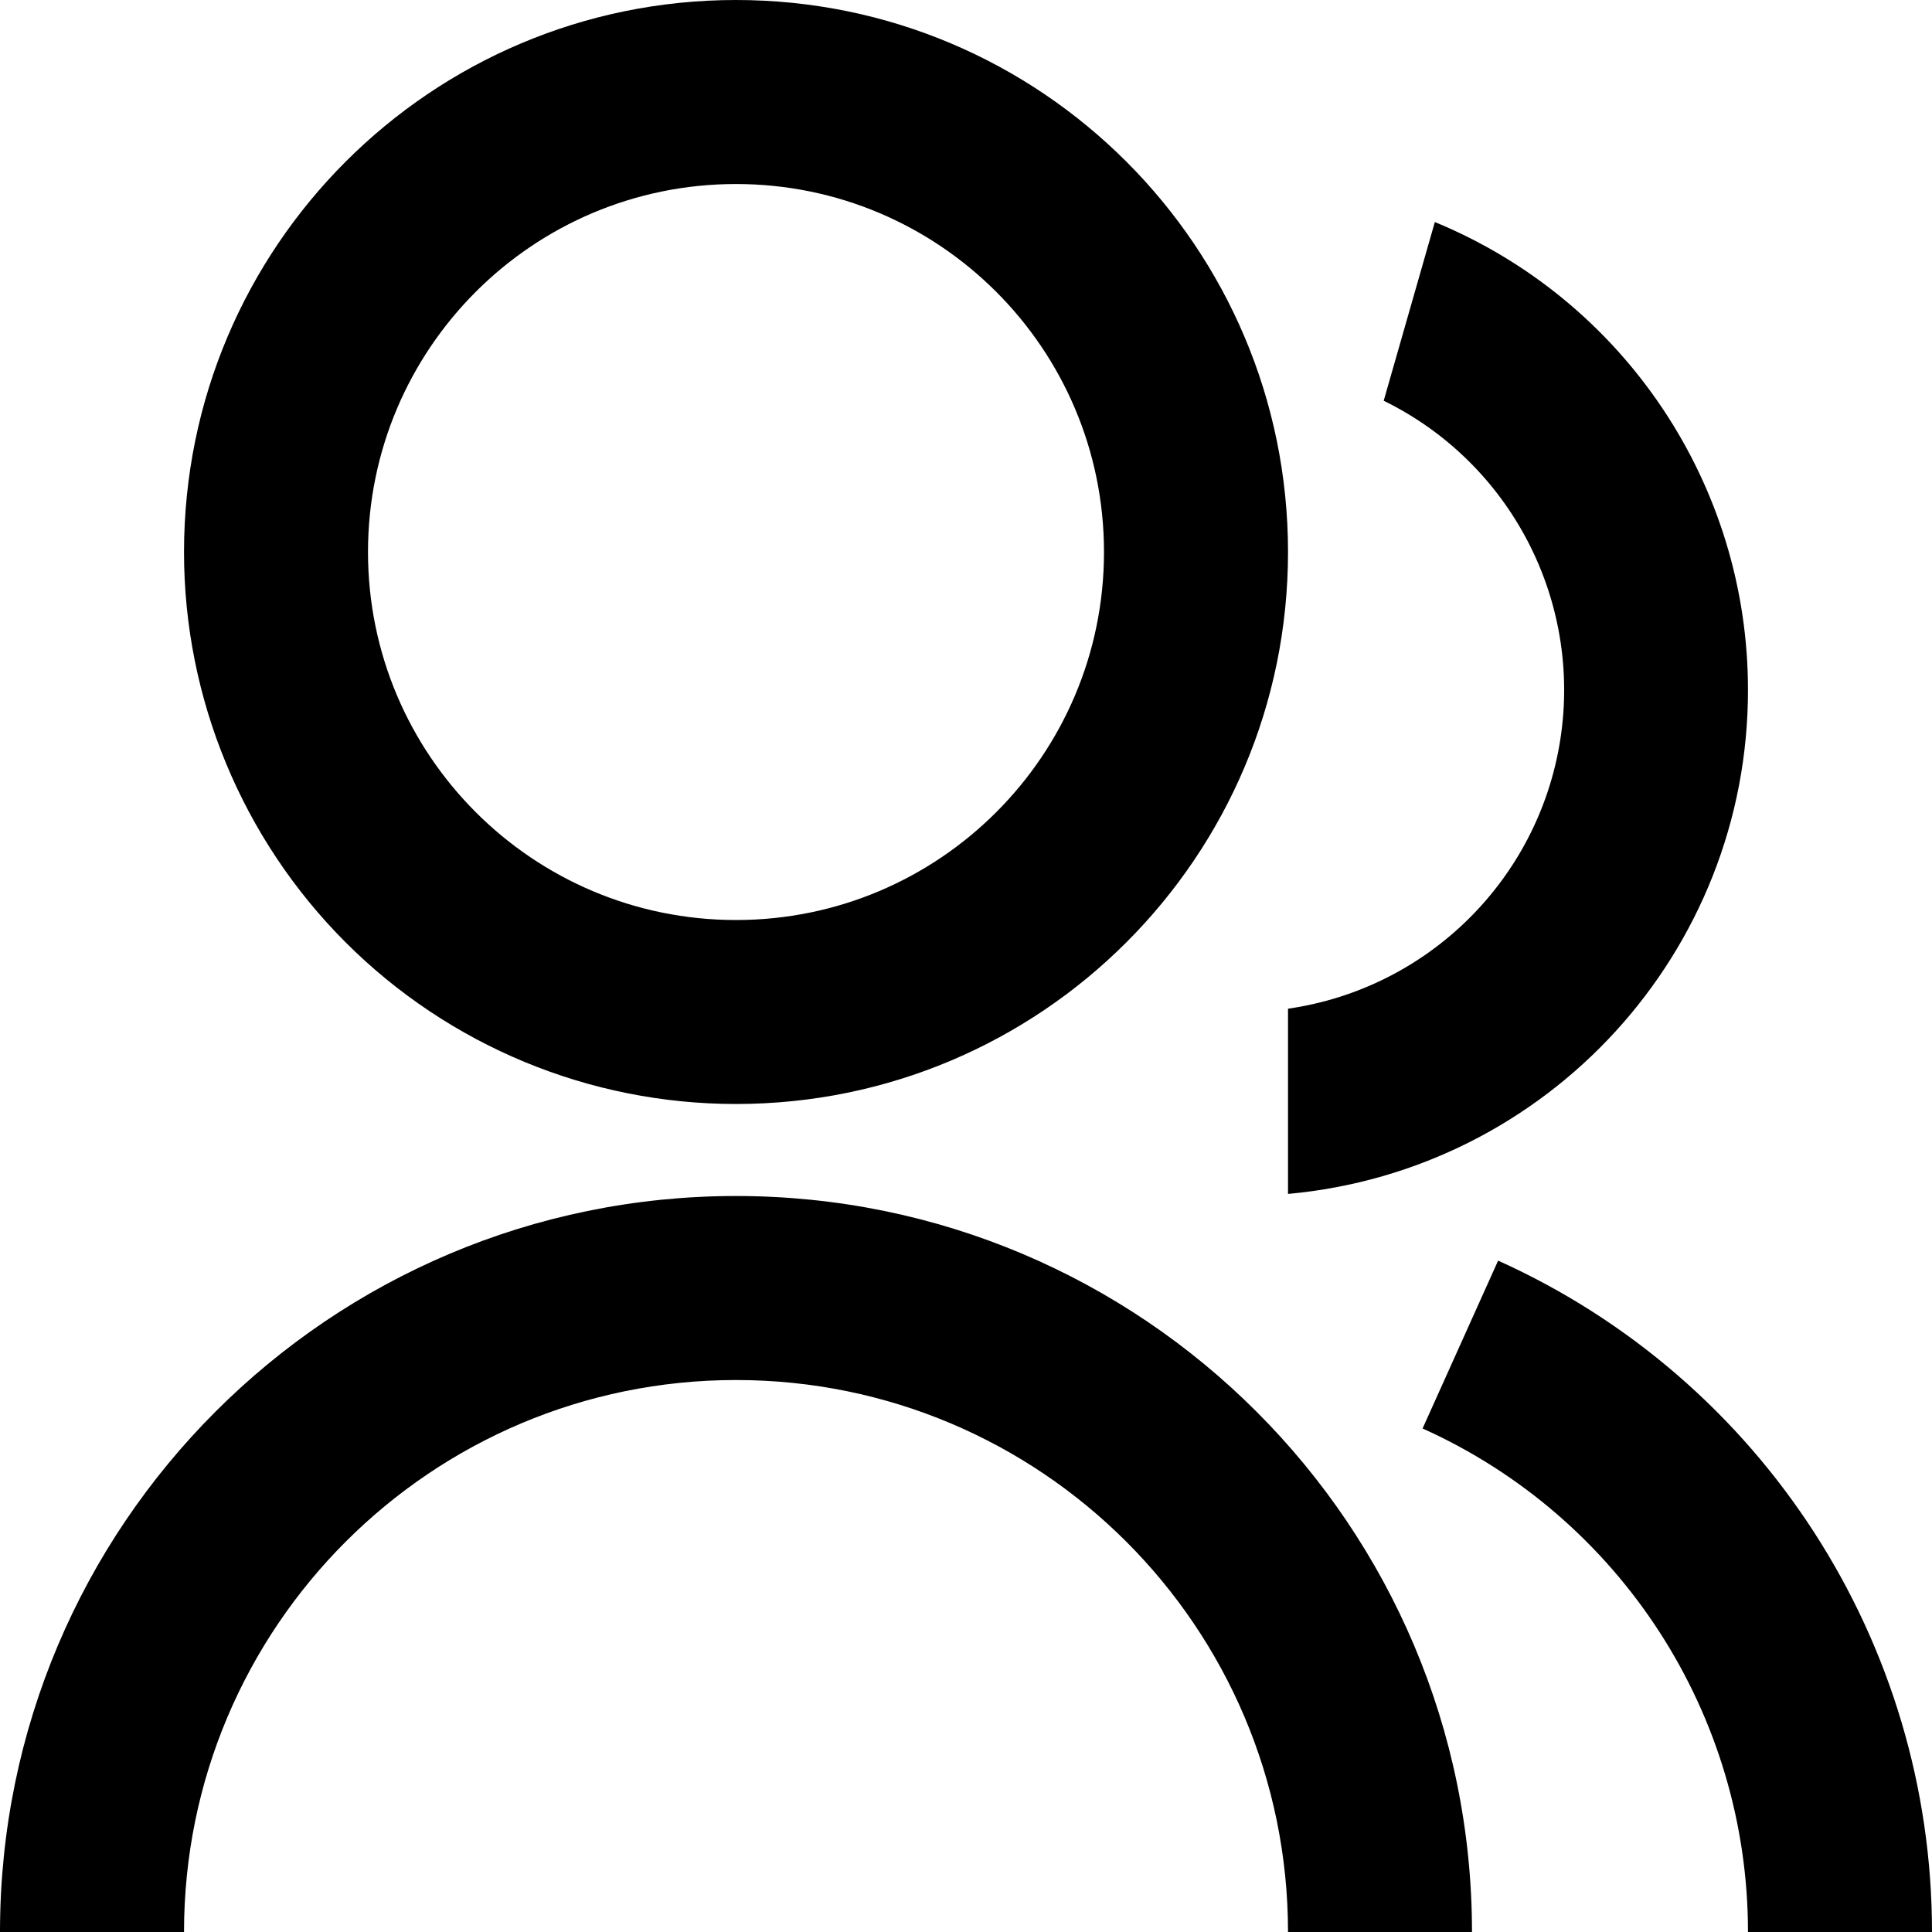
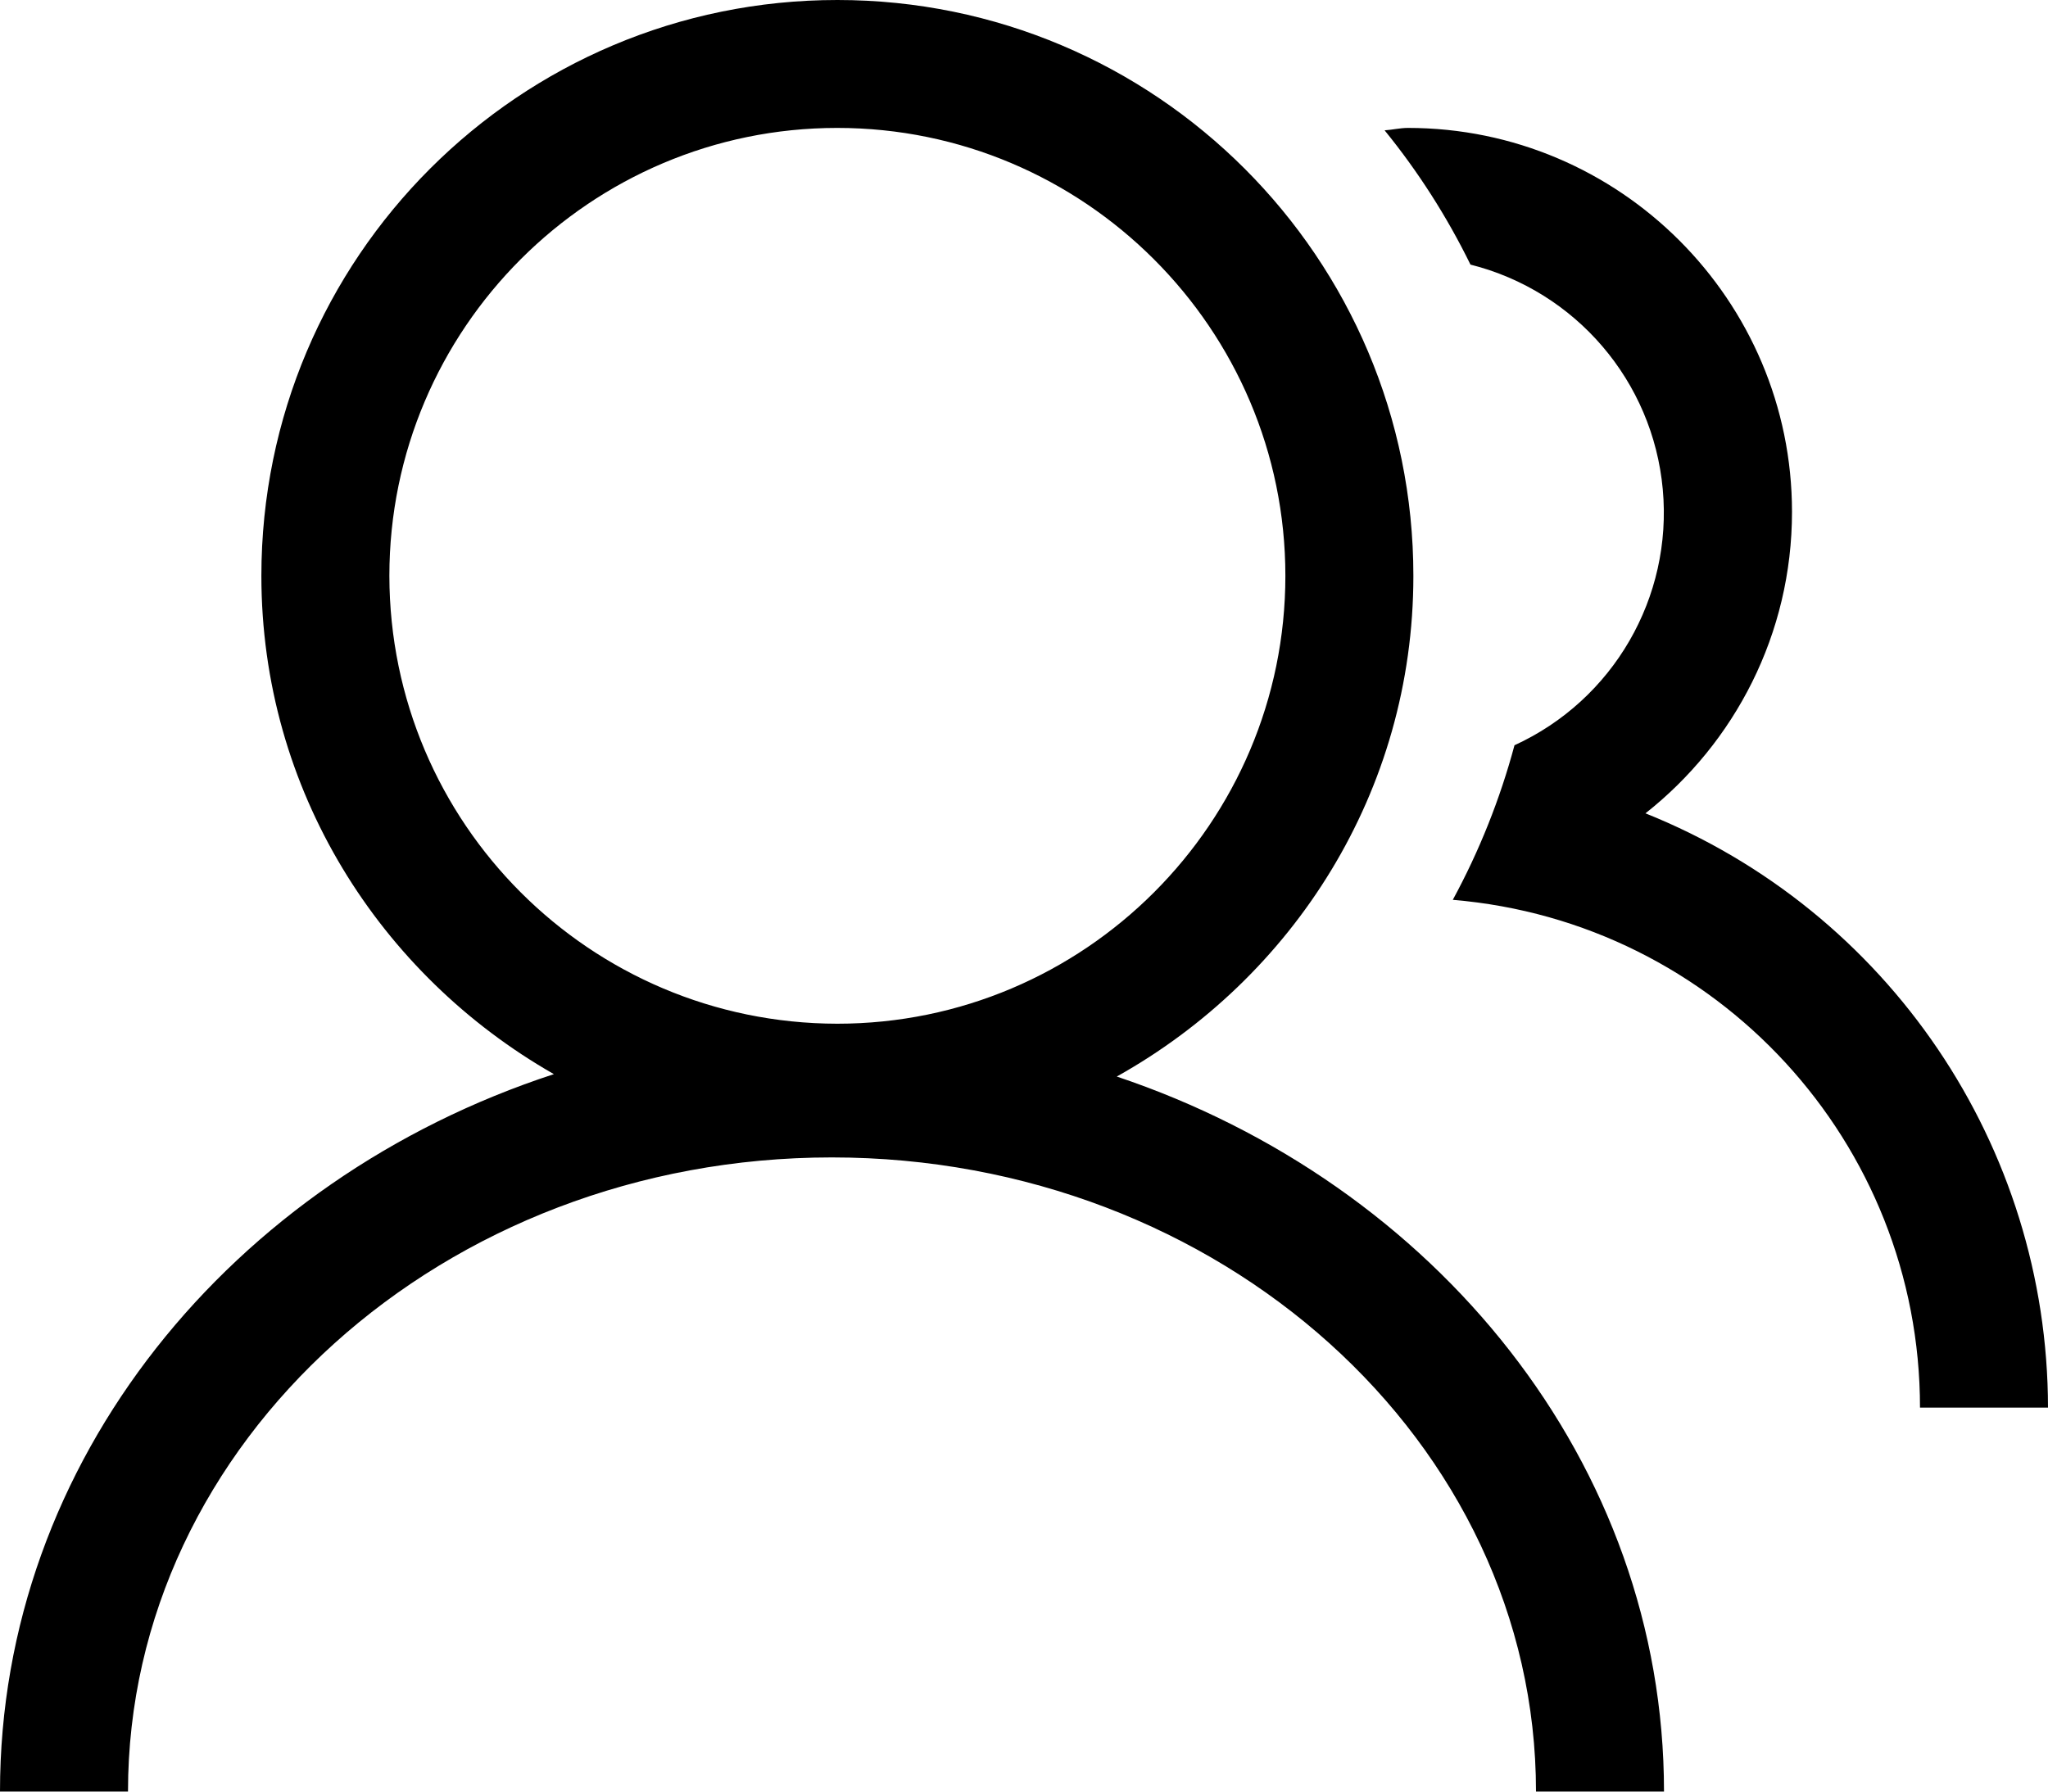
- <svg xmlns="http://www.w3.org/2000/svg" width="40px" height="40px" viewBox="0 0 40 40" version="1.1">
-   <path d="M0,40 C0,31.584 6.822,24.762 15.238,24.762 C23.654,24.762 30.476,31.584 30.476,40 L26.667,40 C26.666,33.688 21.55,28.572 15.238,28.572 C8.927,28.572 3.81,33.688 3.81,40 L0,40 L0,40 Z M15.238,22.857 C12.207,22.858 9.3,21.654 7.156,19.511 C5.013,17.367 3.809,14.46 3.81,11.429 C3.81,5.115 8.924,0 15.238,0 C21.552,0 26.667,5.115 26.667,11.429 C26.667,17.742 21.552,22.857 15.238,22.857 Z M15.238,19.048 C19.446,19.048 22.857,15.636 22.857,11.429 C22.857,7.221 19.446,3.81 15.238,3.81 C11.03,3.81 7.619,7.221 7.619,11.429 C7.619,15.636 11.03,19.048 15.238,19.048 Z M31.017,26.1 C36.485,28.563 40.001,34.003 40,40 L36.19,40 C36.192,35.502 33.555,31.421 29.453,29.575 L31.017,26.1 L31.017,26.1 Z M29.707,4.597 C33.631,6.215 36.192,10.041 36.19,14.286 C36.192,19.703 32.062,24.227 26.667,24.719 L26.667,20.884 C29.562,20.467 31.848,18.211 32.303,15.322 C32.757,12.432 31.275,9.583 28.648,8.297 L29.707,4.597 L29.707,4.597 Z" id="形状" />
+ <svg xmlns="http://www.w3.org/2000/svg" width="40px" height="34.999px" viewBox="0 0 40 34.999" version="1.1">
+   <path d="M21.812,21.031 C25.255,19.106 27.605,15.471 27.605,11.251 C27.606,5.038 22.569,0.001 16.356,0 C10.143,-0.001 5.106,5.036 5.105,11.249 C5.105,15.436 7.423,19.046 10.818,20.984 C4.525,23.039 0,28.536 0,34.999 L2.5,34.999 C2.5,28.169 8.668,22.611 16.247,22.611 C23.83,22.611 30,28.169 30,34.999 L32.5,34.999 C32.5,28.584 28.038,23.119 21.812,21.031 Z M7.605,11.249 C7.605,6.424 11.53,2.499 16.352,2.499 C21.175,2.499 25.105,6.424 25.105,11.249 C25.105,16.074 21.18,19.999 16.352,19.999 C11.523,19.992 7.611,16.078 7.605,11.249 L7.605,11.249 Z M40,27.499 L37.5,27.499 C37.5,22.323 33.533,18.01 28.375,17.579 C28.894,16.623 29.298,15.609 29.58,14.559 C31.509,13.676 32.67,11.671 32.476,9.559 C32.283,7.447 30.777,5.687 28.72,5.169 C28.262,4.234 27.7,3.354 27.043,2.546 C27.198,2.536 27.343,2.499 27.5,2.499 C31.635,2.499 35,5.864 35,9.999 C35,12.386 33.88,14.514 32.138,15.889 C36.882,17.792 39.994,22.387 40,27.499 Z" id="形状" />
</svg>
